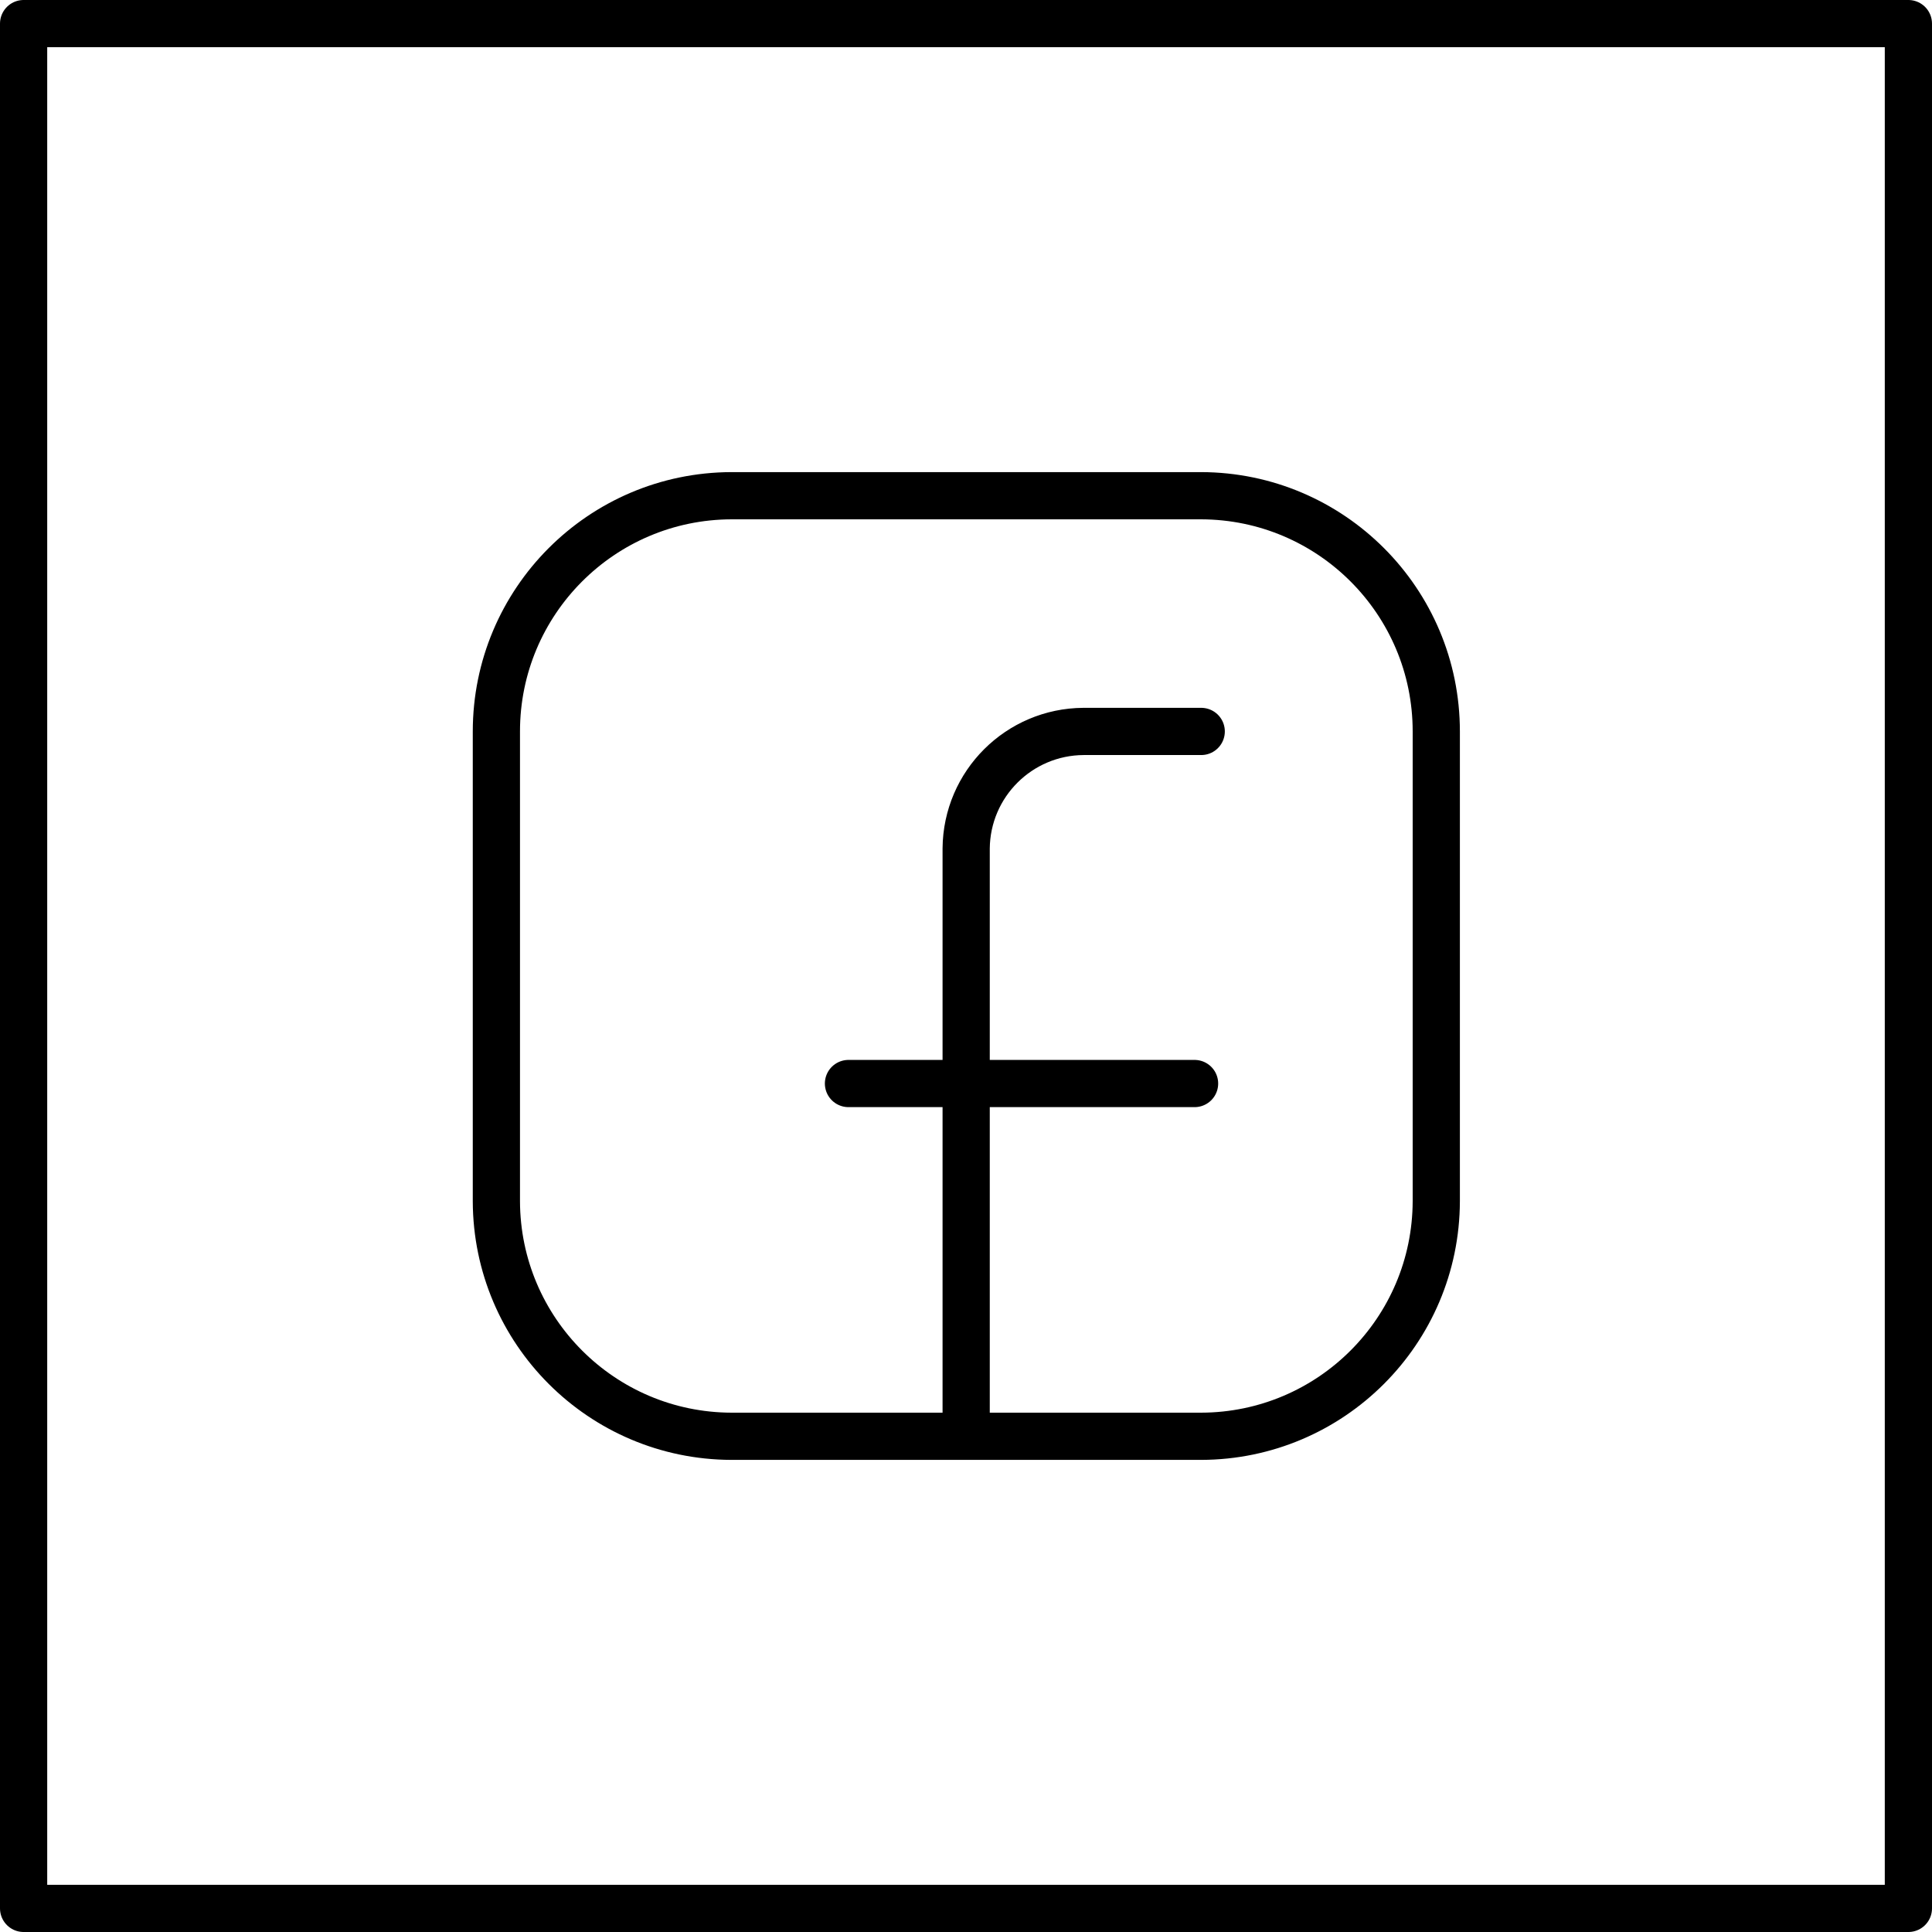
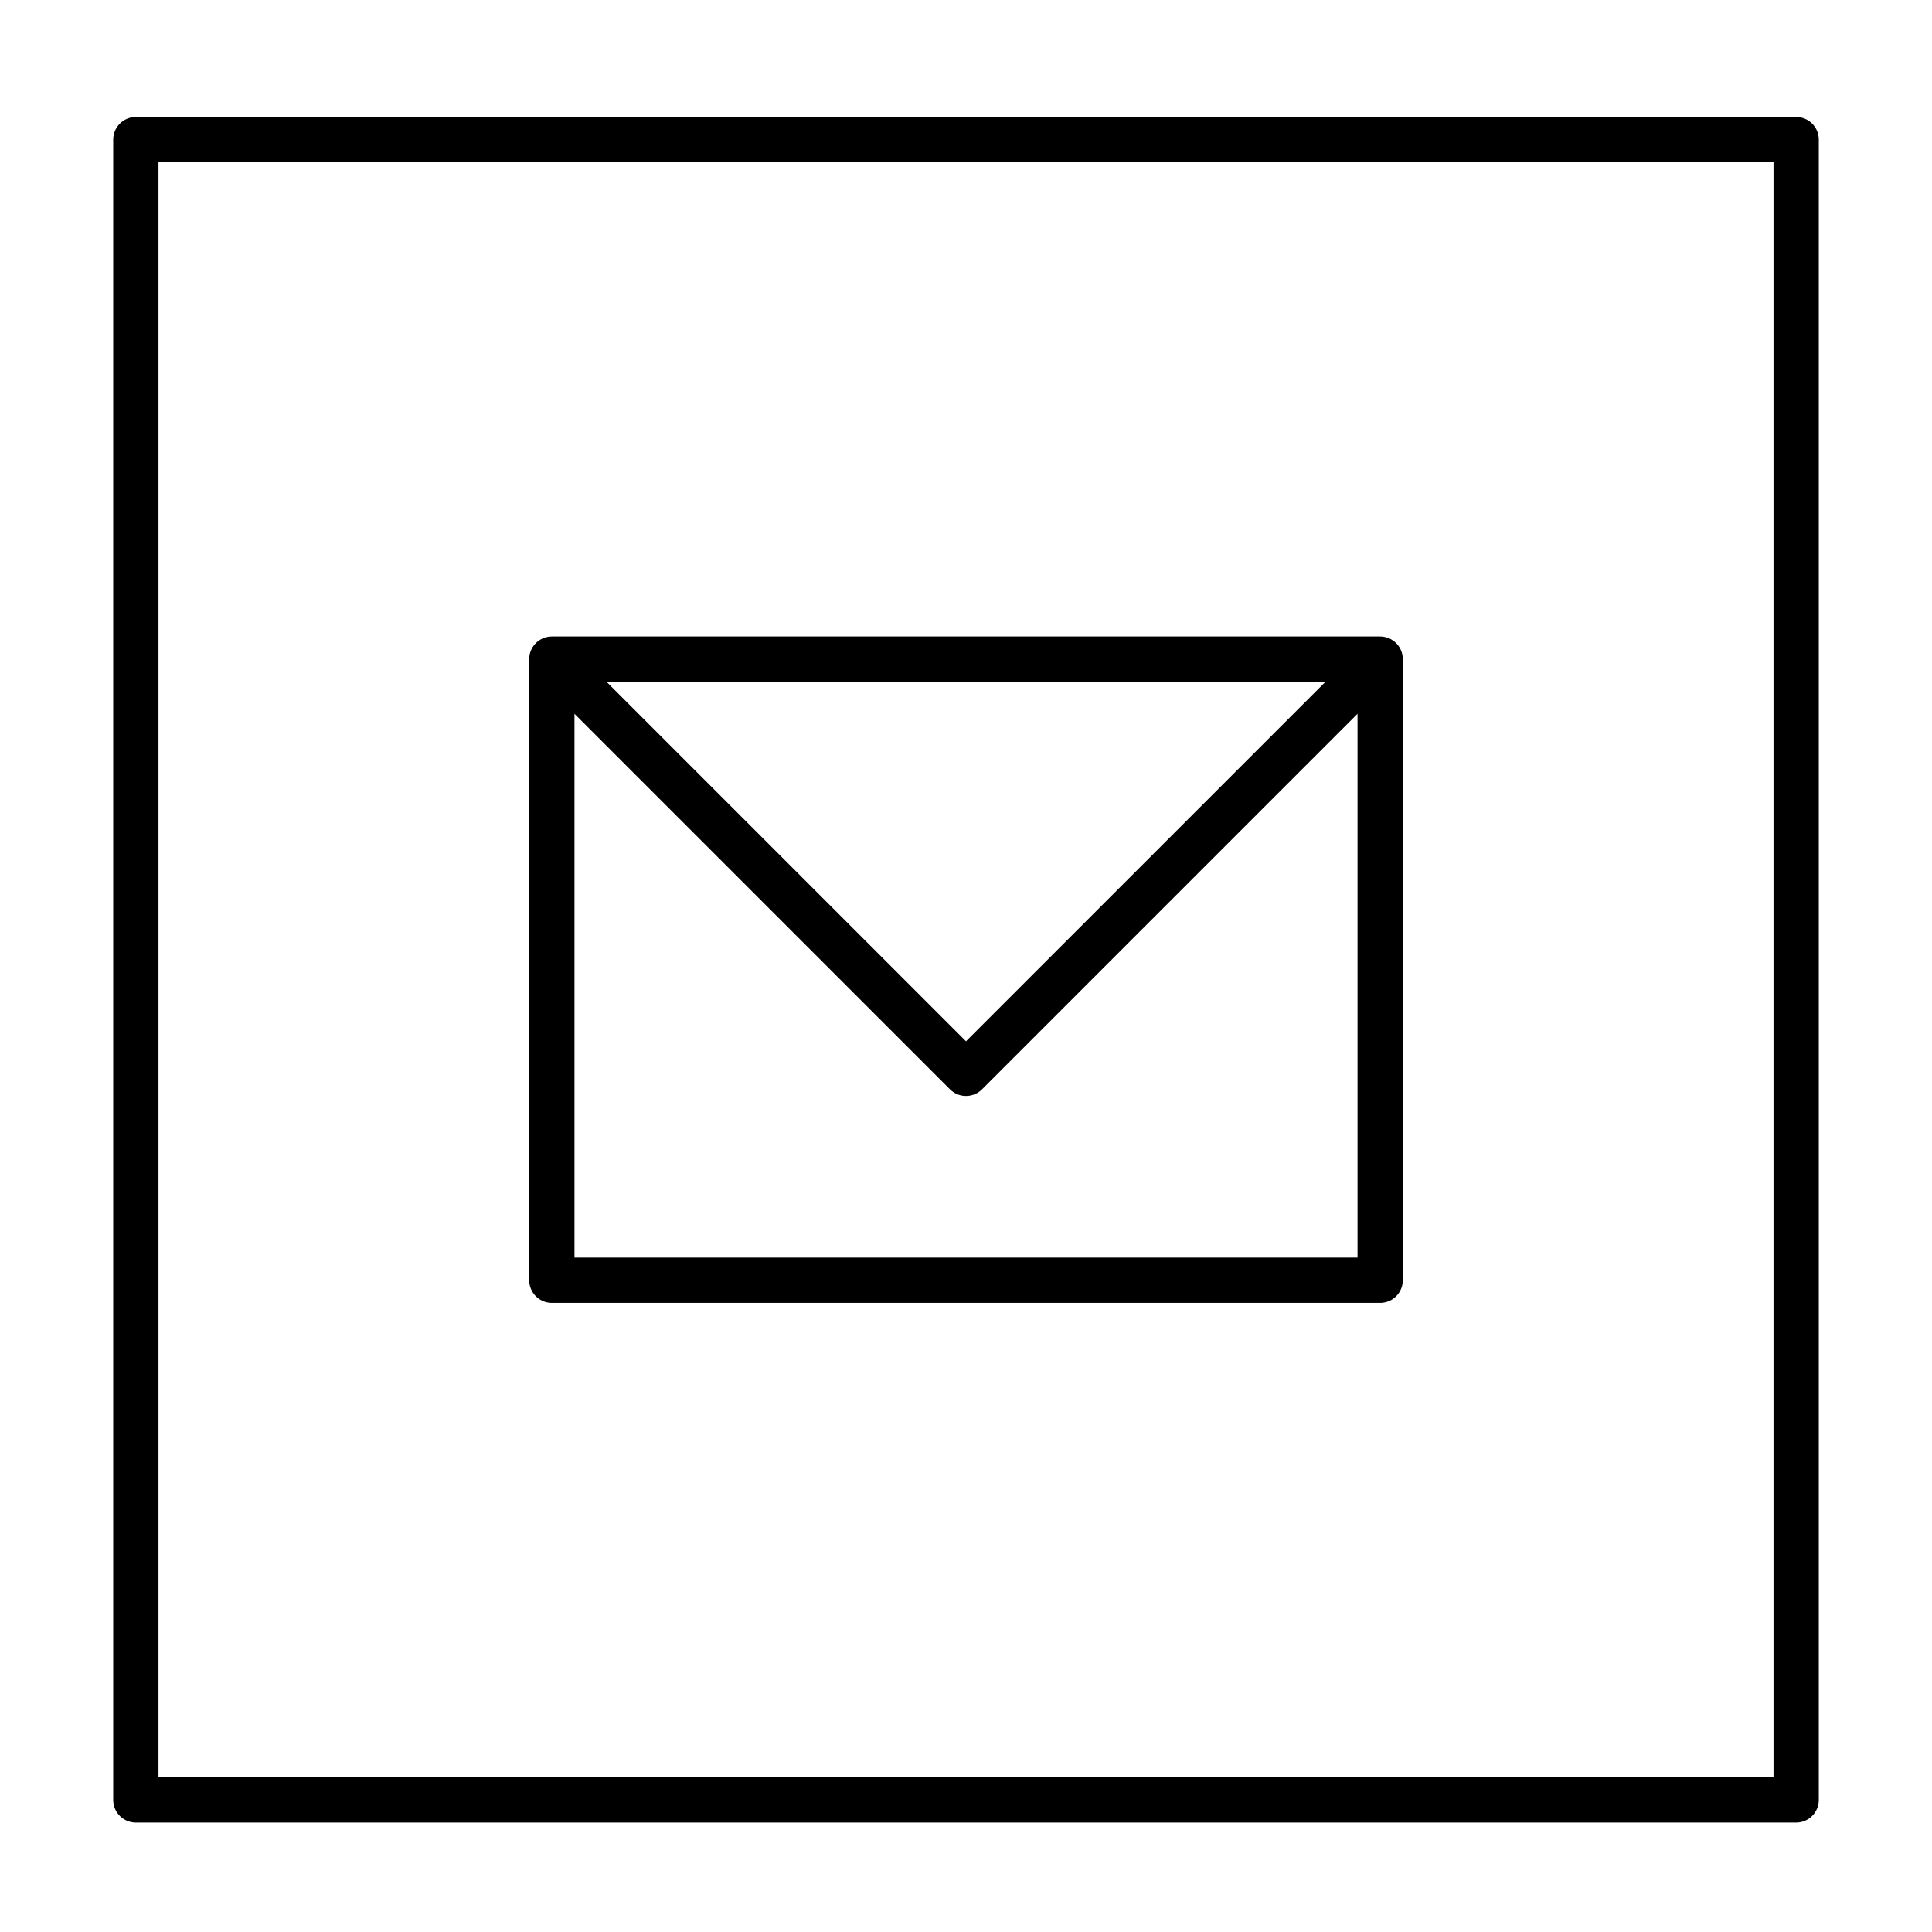
- <svg xmlns="http://www.w3.org/2000/svg" viewBox="0 0 58.11 58.11">
+ <svg xmlns="http://www.w3.org/2000/svg" id="Layer_1" data-name="Layer 1" viewBox="0 0 128 128">
  <defs>
-     <style>.cls-1{fill:none;stroke:#000;stroke-linecap:round;stroke-linejoin:round;stroke-width:1.42px;}</style>
+     <style>.cls-1{fill:none;stroke:#000;stroke-linecap:round;stroke-linejoin:round;stroke-width:3px;}</style>
  </defs>
-   <g id="Layer_2" data-name="Layer 2">
-     <g id="Layer_1-2" data-name="Layer 1">
-       <path class="cls-1" d="M57.4.71H.71V57.4H57.4ZM35.93,32.59H25.52M29.06,43.2V25.52A3.55,3.55,0,0,1,32.59,22h3.54M22,14.91H36.13A7.09,7.09,0,0,1,43.2,22V36.13a7.09,7.09,0,0,1-7.07,7.07H22a7.09,7.09,0,0,1-7.07-7.07V22A7.09,7.09,0,0,1,22,14.91Z" />
-     </g>
-   </g>
+   <path class="cls-1" d="M119,9.25H9v110H119ZM91.44,43.67,64,71.11,36.56,43.67m0,0H91.44V84.82H36.56Z" />
</svg>
